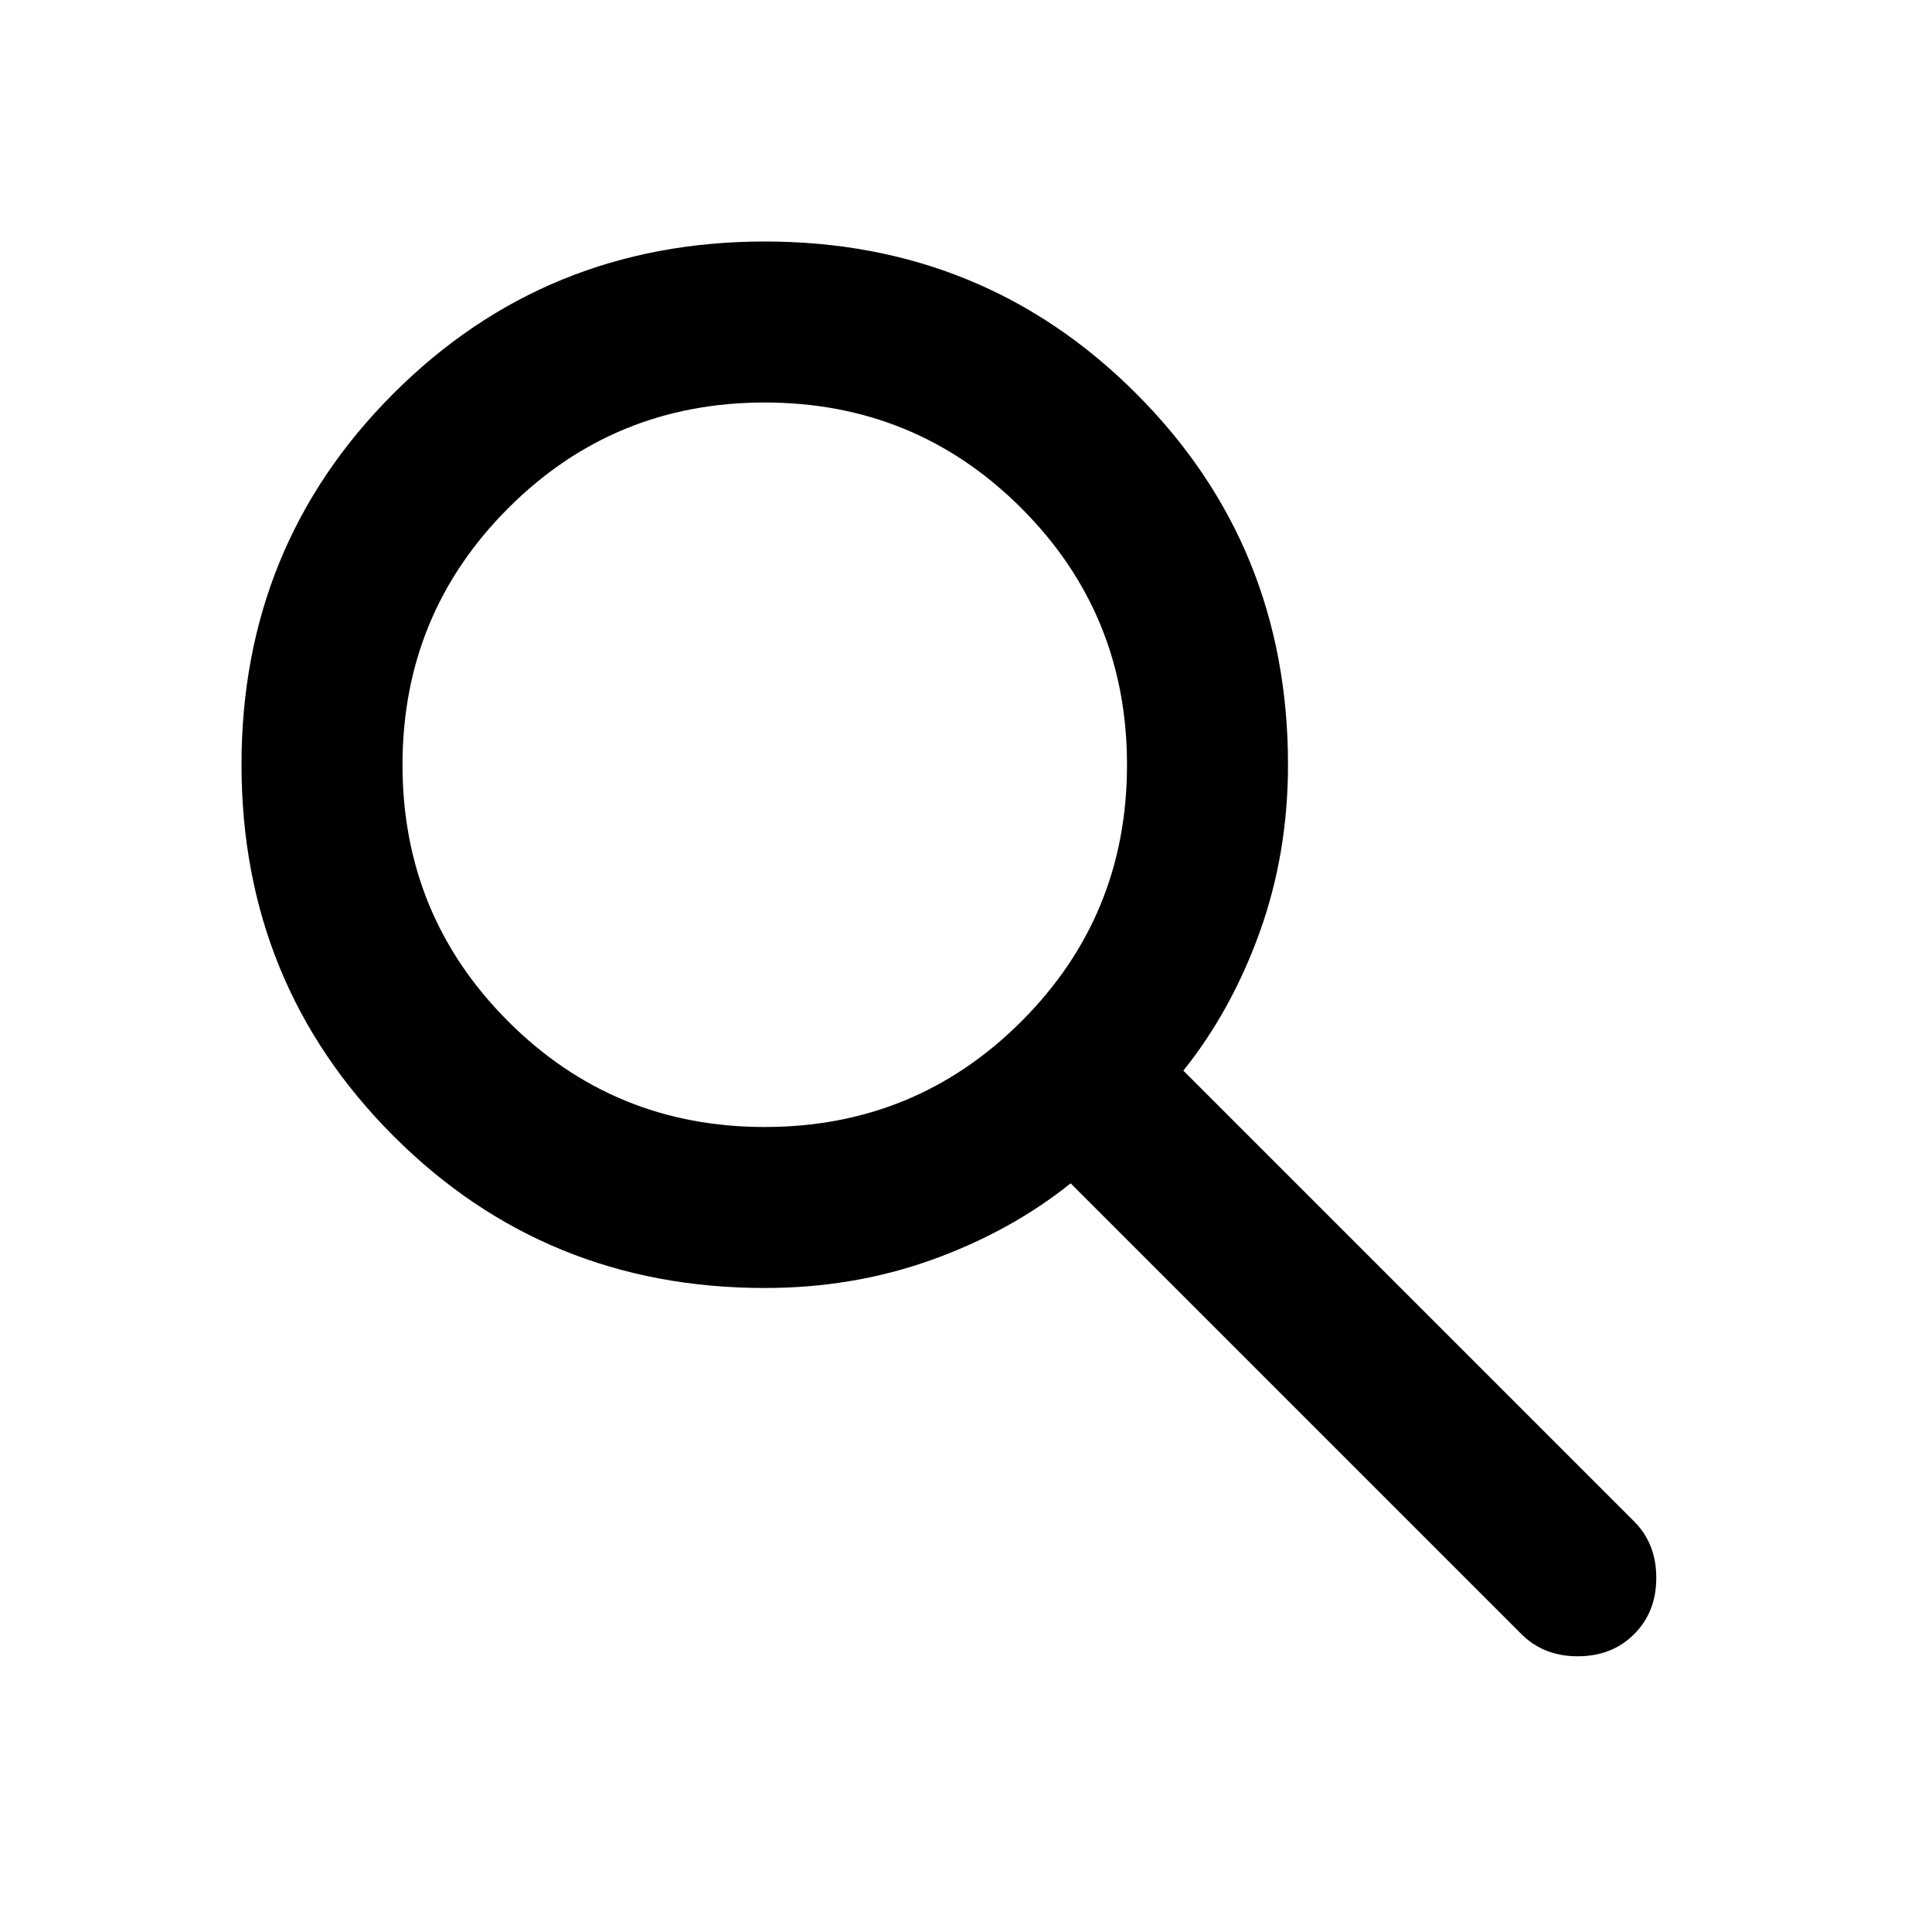
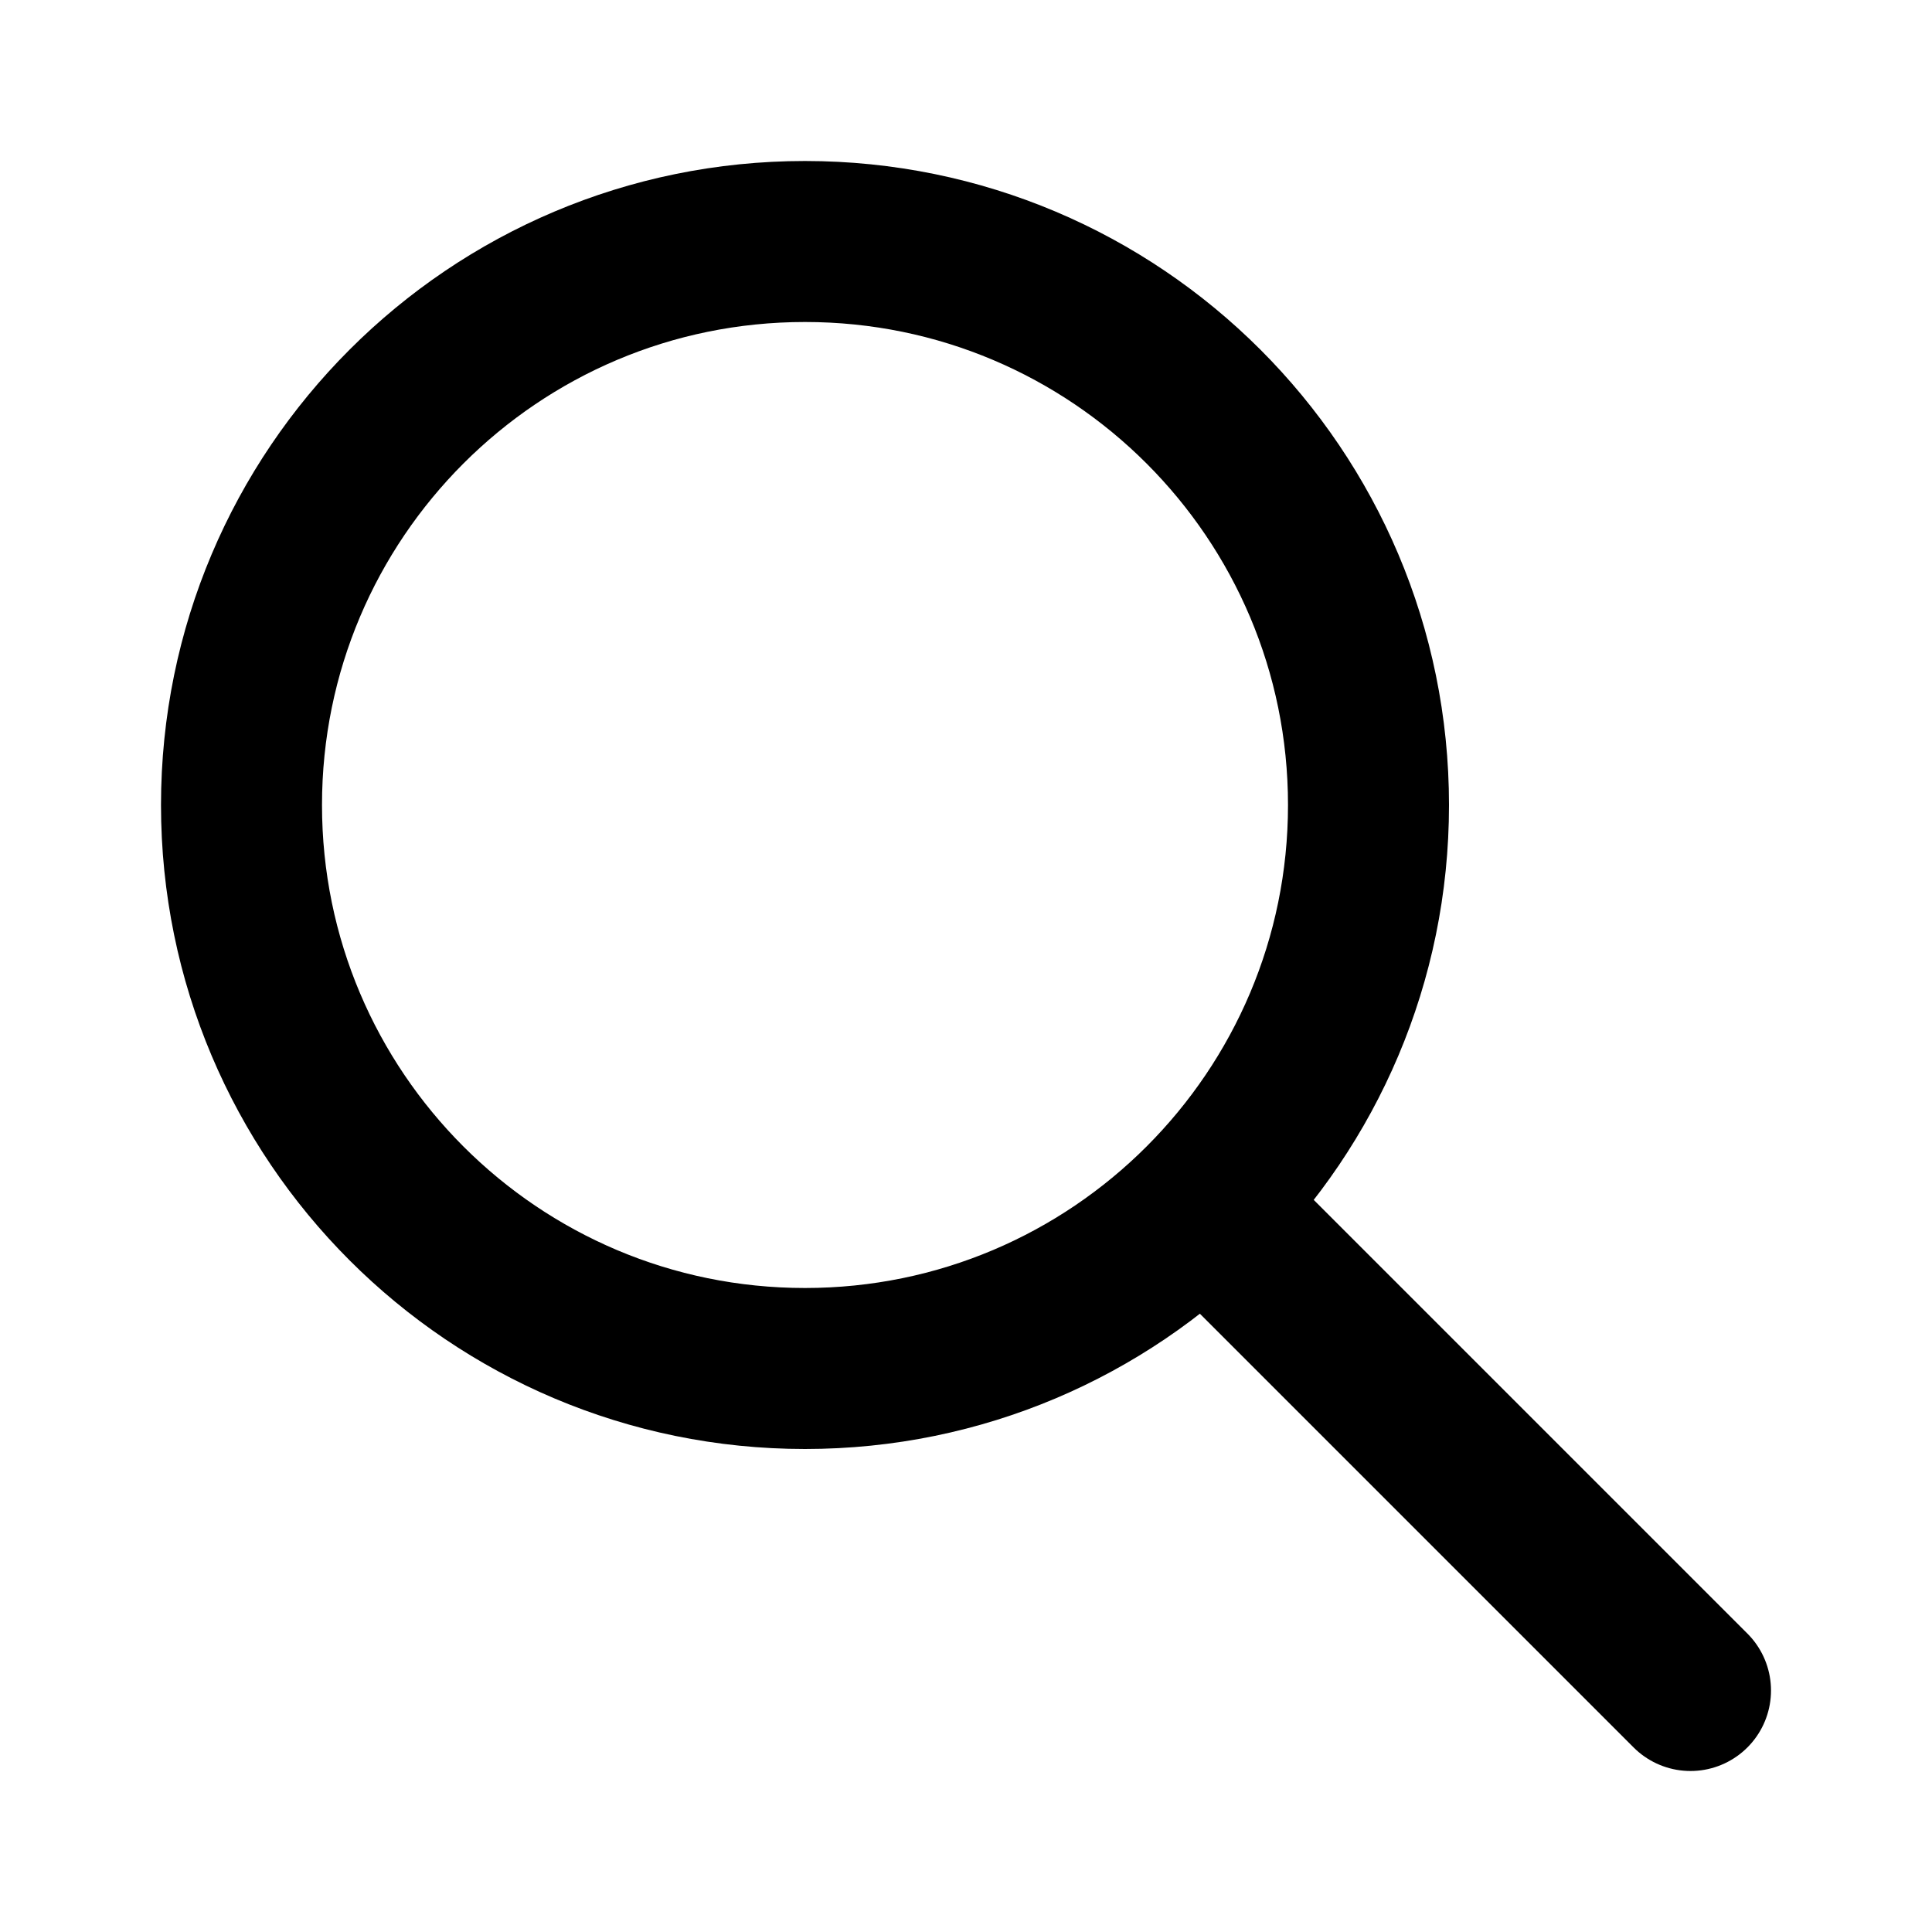
- <svg xmlns="http://www.w3.org/2000/svg" width="192" height="192" viewBox="0 0 24 24">
-   <path fill="#000000" d="M9.5 16q-2.725 0-4.612-1.888T3 9.5q0-2.725 1.888-4.612T9.5 3q2.725 0 4.613 1.888T16 9.5q0 1.1-.35 2.075T14.7 13.3l5.6 5.6q.275.275.275.7t-.275.7q-.275.275-.7.275t-.7-.275l-5.6-5.6q-.75.6-1.725.95T9.5 16m0-2q1.875 0 3.188-1.312T14 9.5q0-1.875-1.312-3.187T9.5 5Q7.625 5 6.313 6.313T5 9.5q0 1.875 1.313 3.188T9.5 14" />
+ <svg xmlns="http://www.w3.org/2000/svg" width="128" height="128" viewBox="0 0 24 24">
+   <path fill="none" stroke="#000000" stroke-linecap="round" stroke-linejoin="round" stroke-width="2" d="M3 10a7 7 0 1 0 14 0a7 7 0 1 0-14 0m18 11l-6-6" />
</svg>
